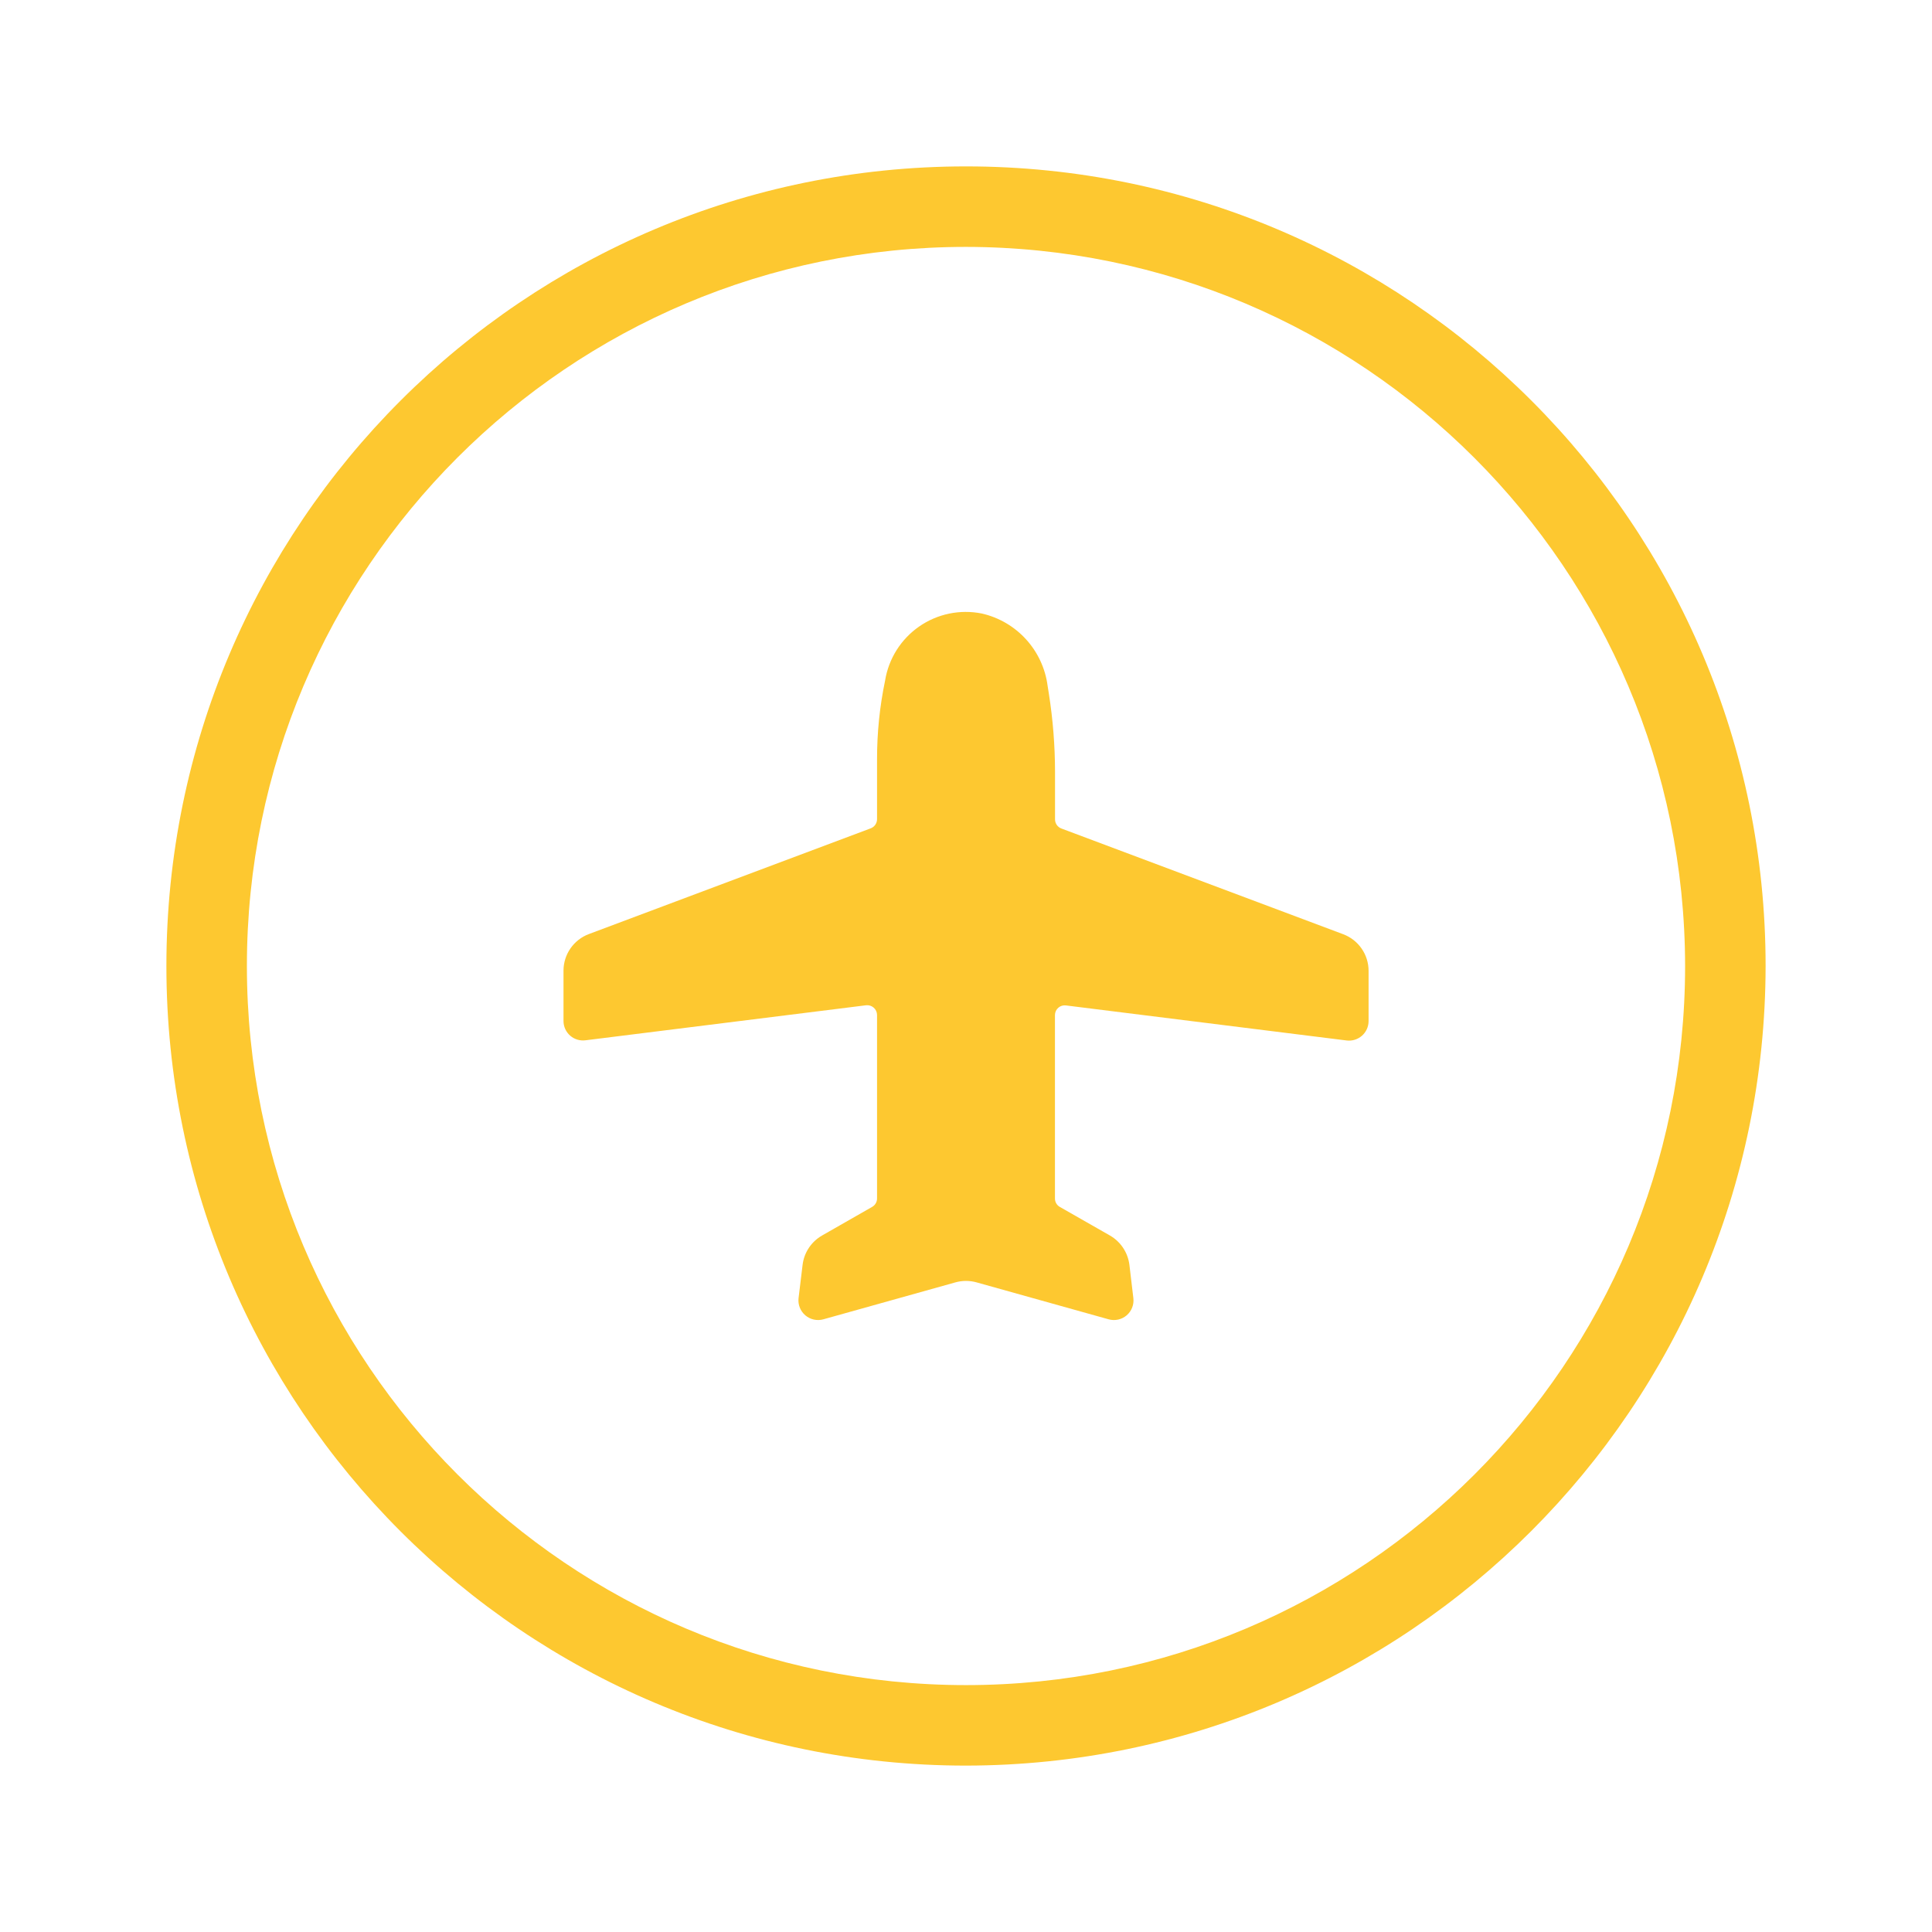
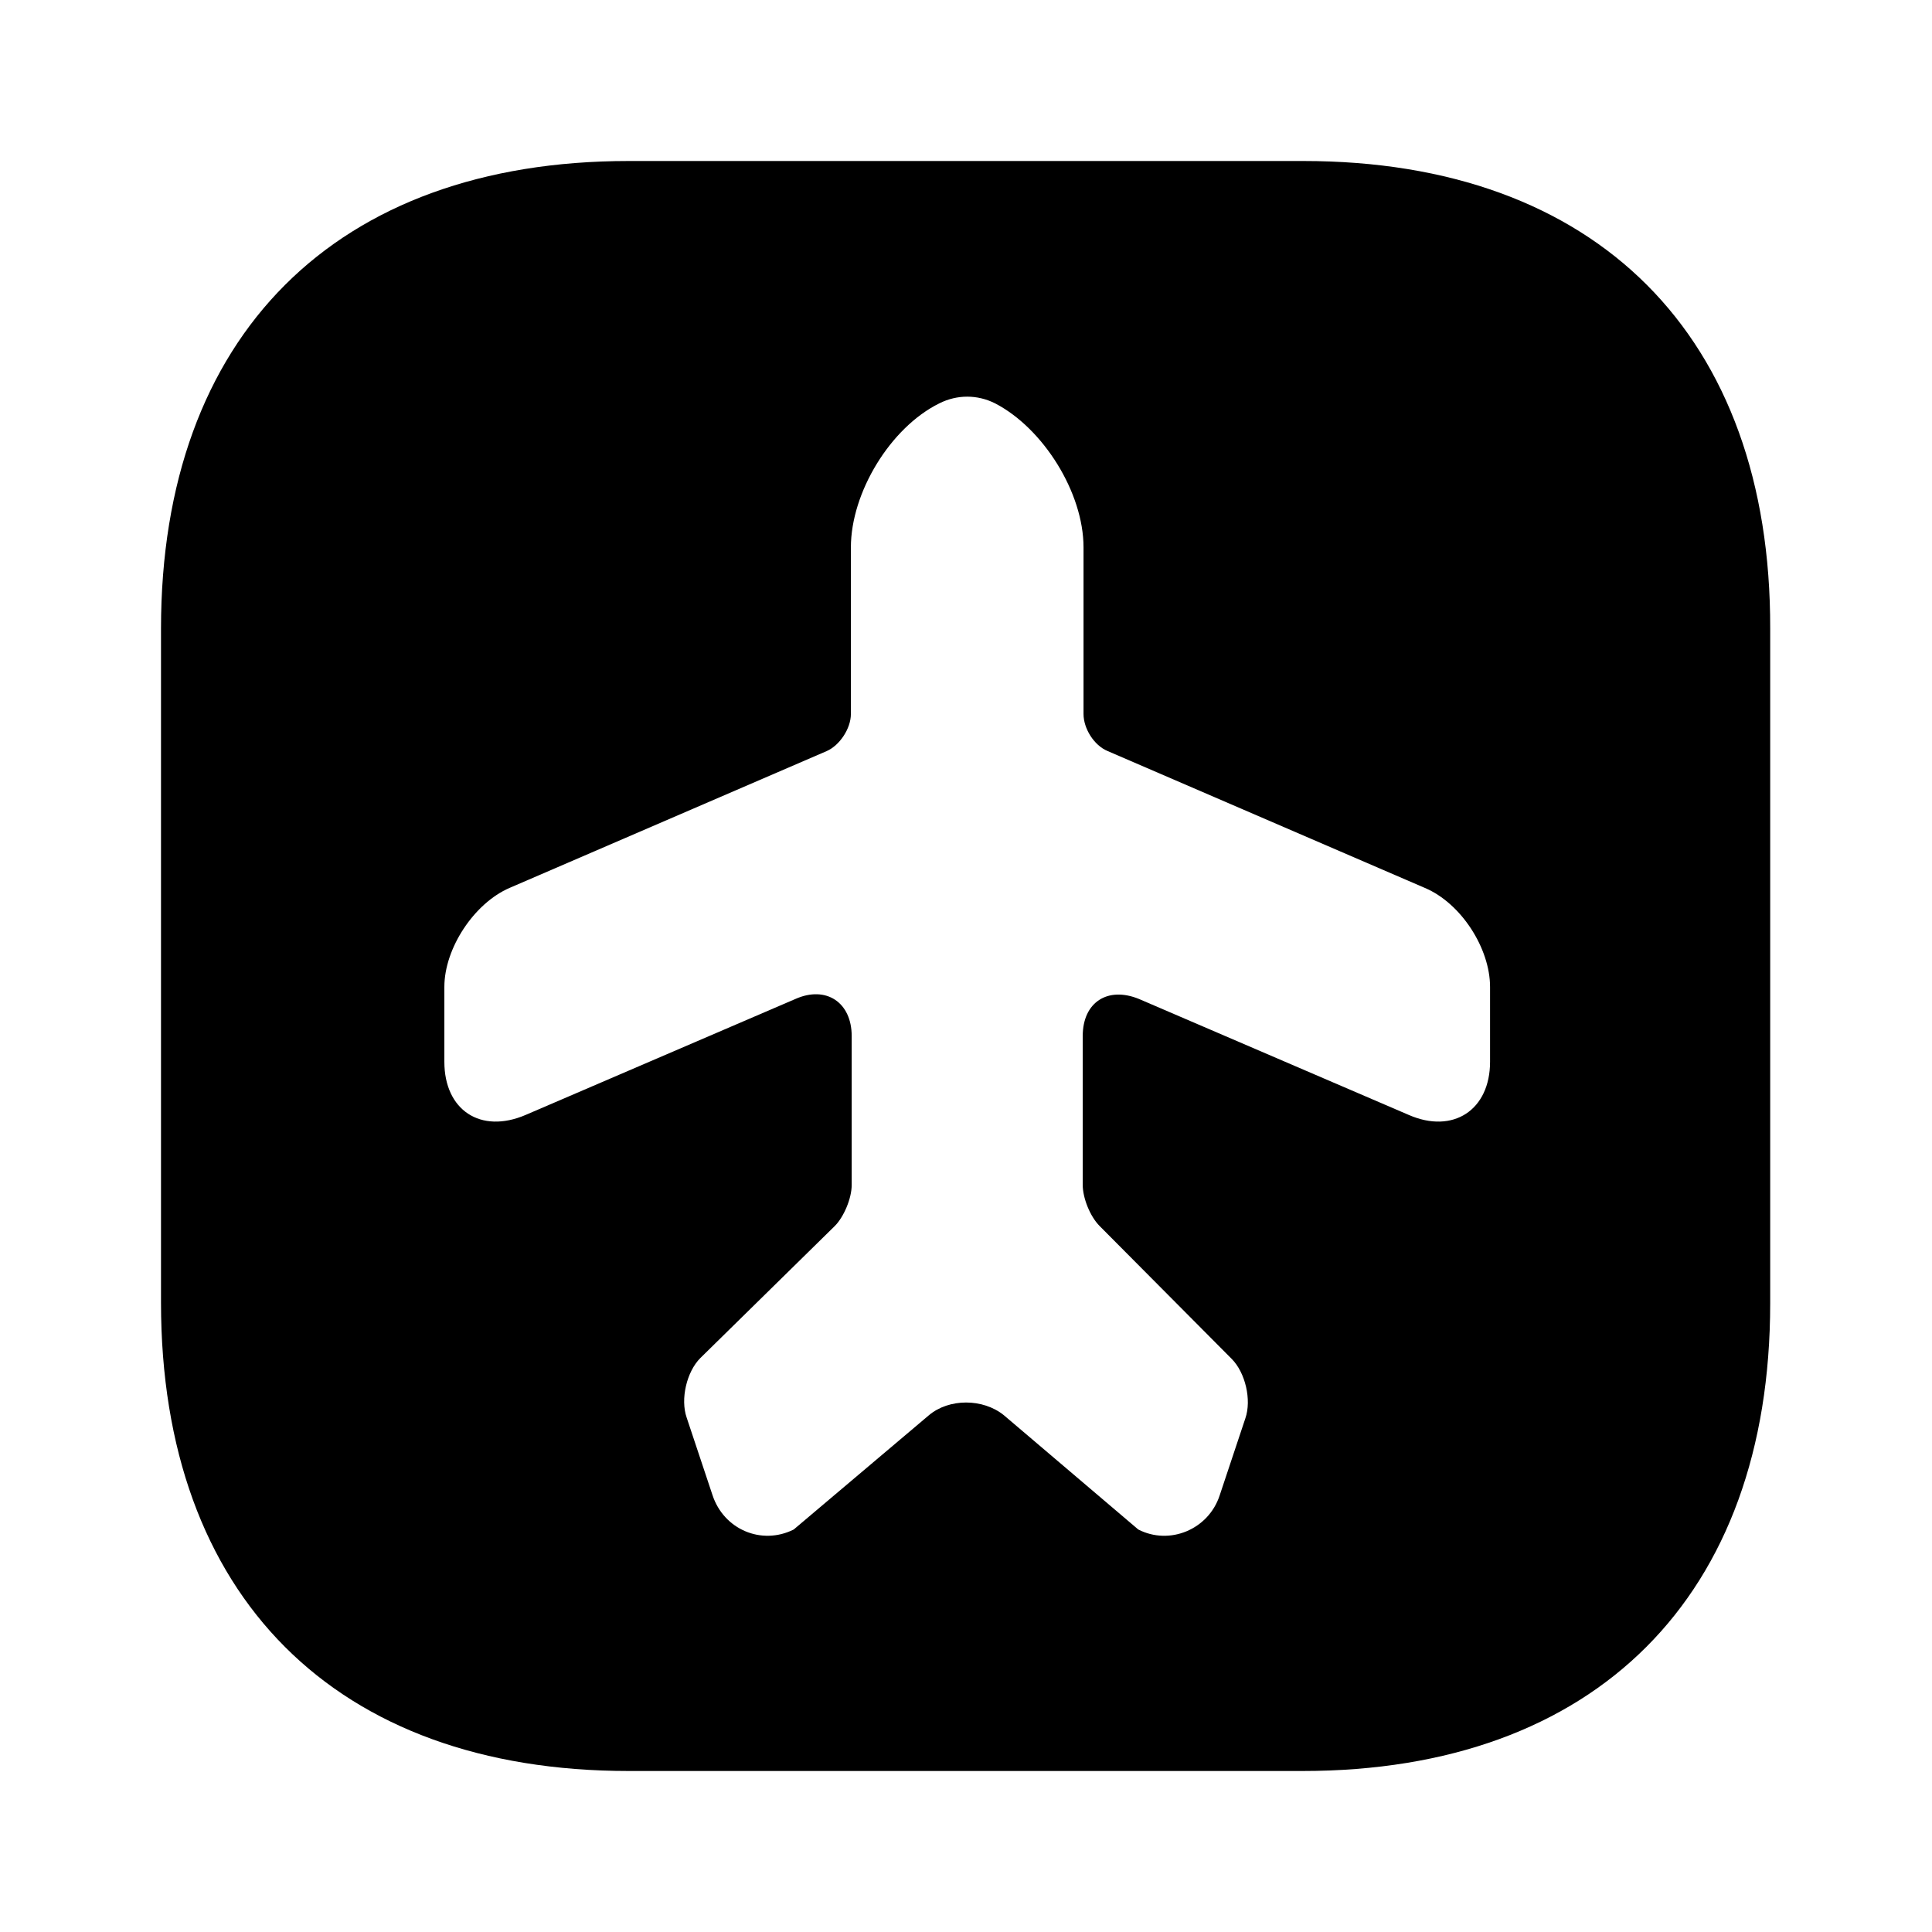
- <svg xmlns="http://www.w3.org/2000/svg" fill="#FDC830" width="800px" height="800px" viewBox="0 0 24 24">
+ <svg xmlns="http://www.w3.org/2000/svg" width="800px" height="800px" viewBox="0 0 24 24" fill="none">
  <g id="SVGRepo_bgCarrier" stroke-width="0" />
  <g id="SVGRepo_tracerCarrier" stroke-linecap="round" stroke-linejoin="round" />
  <g id="SVGRepo_iconCarrier">
-     <g id="Airport_Sign_1" data-name="Airport Sign 1">
-       <g>
-         <path d="M13.105,12.609v2.279a.119.119,0,0,0,.061.105l.622.355a.49.49,0,0,1,.242.365l.049.413a.243.243,0,0,1-.307.263l-1.641-.459a.486.486,0,0,0-.262,0l-1.641.459a.244.244,0,0,1-.308-.263l.05-.413a.487.487,0,0,1,.242-.365l.621-.355a.12.12,0,0,0,.062-.105V12.609a.122.122,0,0,0-.137-.121l-3.485.435A.242.242,0,0,1,7,12.682v-.624a.486.486,0,0,1,.316-.455l3.5-1.313a.122.122,0,0,0,.079-.114V9.435a4.756,4.756,0,0,1,.1-.981h0a1.015,1.015,0,0,1,1.2-.833,1.063,1.063,0,0,1,.819.9l.015.094a6.3,6.3,0,0,1,.077.976v.587a.121.121,0,0,0,.079.114l3.5,1.313a.486.486,0,0,1,.316.455v.624a.243.243,0,0,1-.274.241l-3.484-.435A.121.121,0,0,0,13.105,12.609Z" />
-         <path d="M12,21.933A9.933,9.933,0,1,1,21.933,12,9.944,9.944,0,0,1,12,21.933ZM12,3.067A8.933,8.933,0,1,0,20.933,12,8.943,8.943,0,0,0,12,3.067Z" />
-       </g>
-     </g>
+     <path d="M16.19 2H7.81C4.17 2 2 4.17 2 7.81V16.18C2 19.83 4.17 22 7.81 22H16.18C19.82 22 21.99 19.83 21.99 16.19V7.81C22 4.17 19.83 2 16.19 2ZM18.51 13.19C18.51 13.79 18.05 14.09 17.5 13.85L14.15 12.41C13.76 12.25 13.45 12.45 13.45 12.87V14.72C13.45 14.88 13.54 15.11 13.66 15.23L15.3 16.88C15.47 17.05 15.55 17.39 15.47 17.62L15.15 18.58C15.01 19 14.53 19.2 14.14 19L12.47 17.58C12.21 17.37 11.79 17.37 11.54 17.58L9.86 19C9.46 19.2 8.99 19 8.85 18.57L8.53 17.61C8.45 17.38 8.53 17.04 8.7 16.87L10.37 15.23C10.48 15.12 10.58 14.89 10.58 14.72V12.87C10.58 12.45 10.26 12.24 9.88 12.41L6.53 13.85C5.97 14.09 5.52 13.79 5.52 13.19V12.26C5.52 11.78 5.89 11.22 6.33 11.03L10.27 9.33C10.43 9.26 10.57 9.05 10.57 8.87V6.8C10.57 6.12 11.06 5.31 11.67 5.01C11.89 4.9 12.14 4.9 12.36 5.01C12.96 5.32 13.46 6.12 13.46 6.8V8.87C13.46 9.05 13.59 9.26 13.76 9.33L17.7 11.03C18.15 11.22 18.51 11.78 18.51 12.26V13.19Z" fill="#000000" />
  </g>
</svg>
